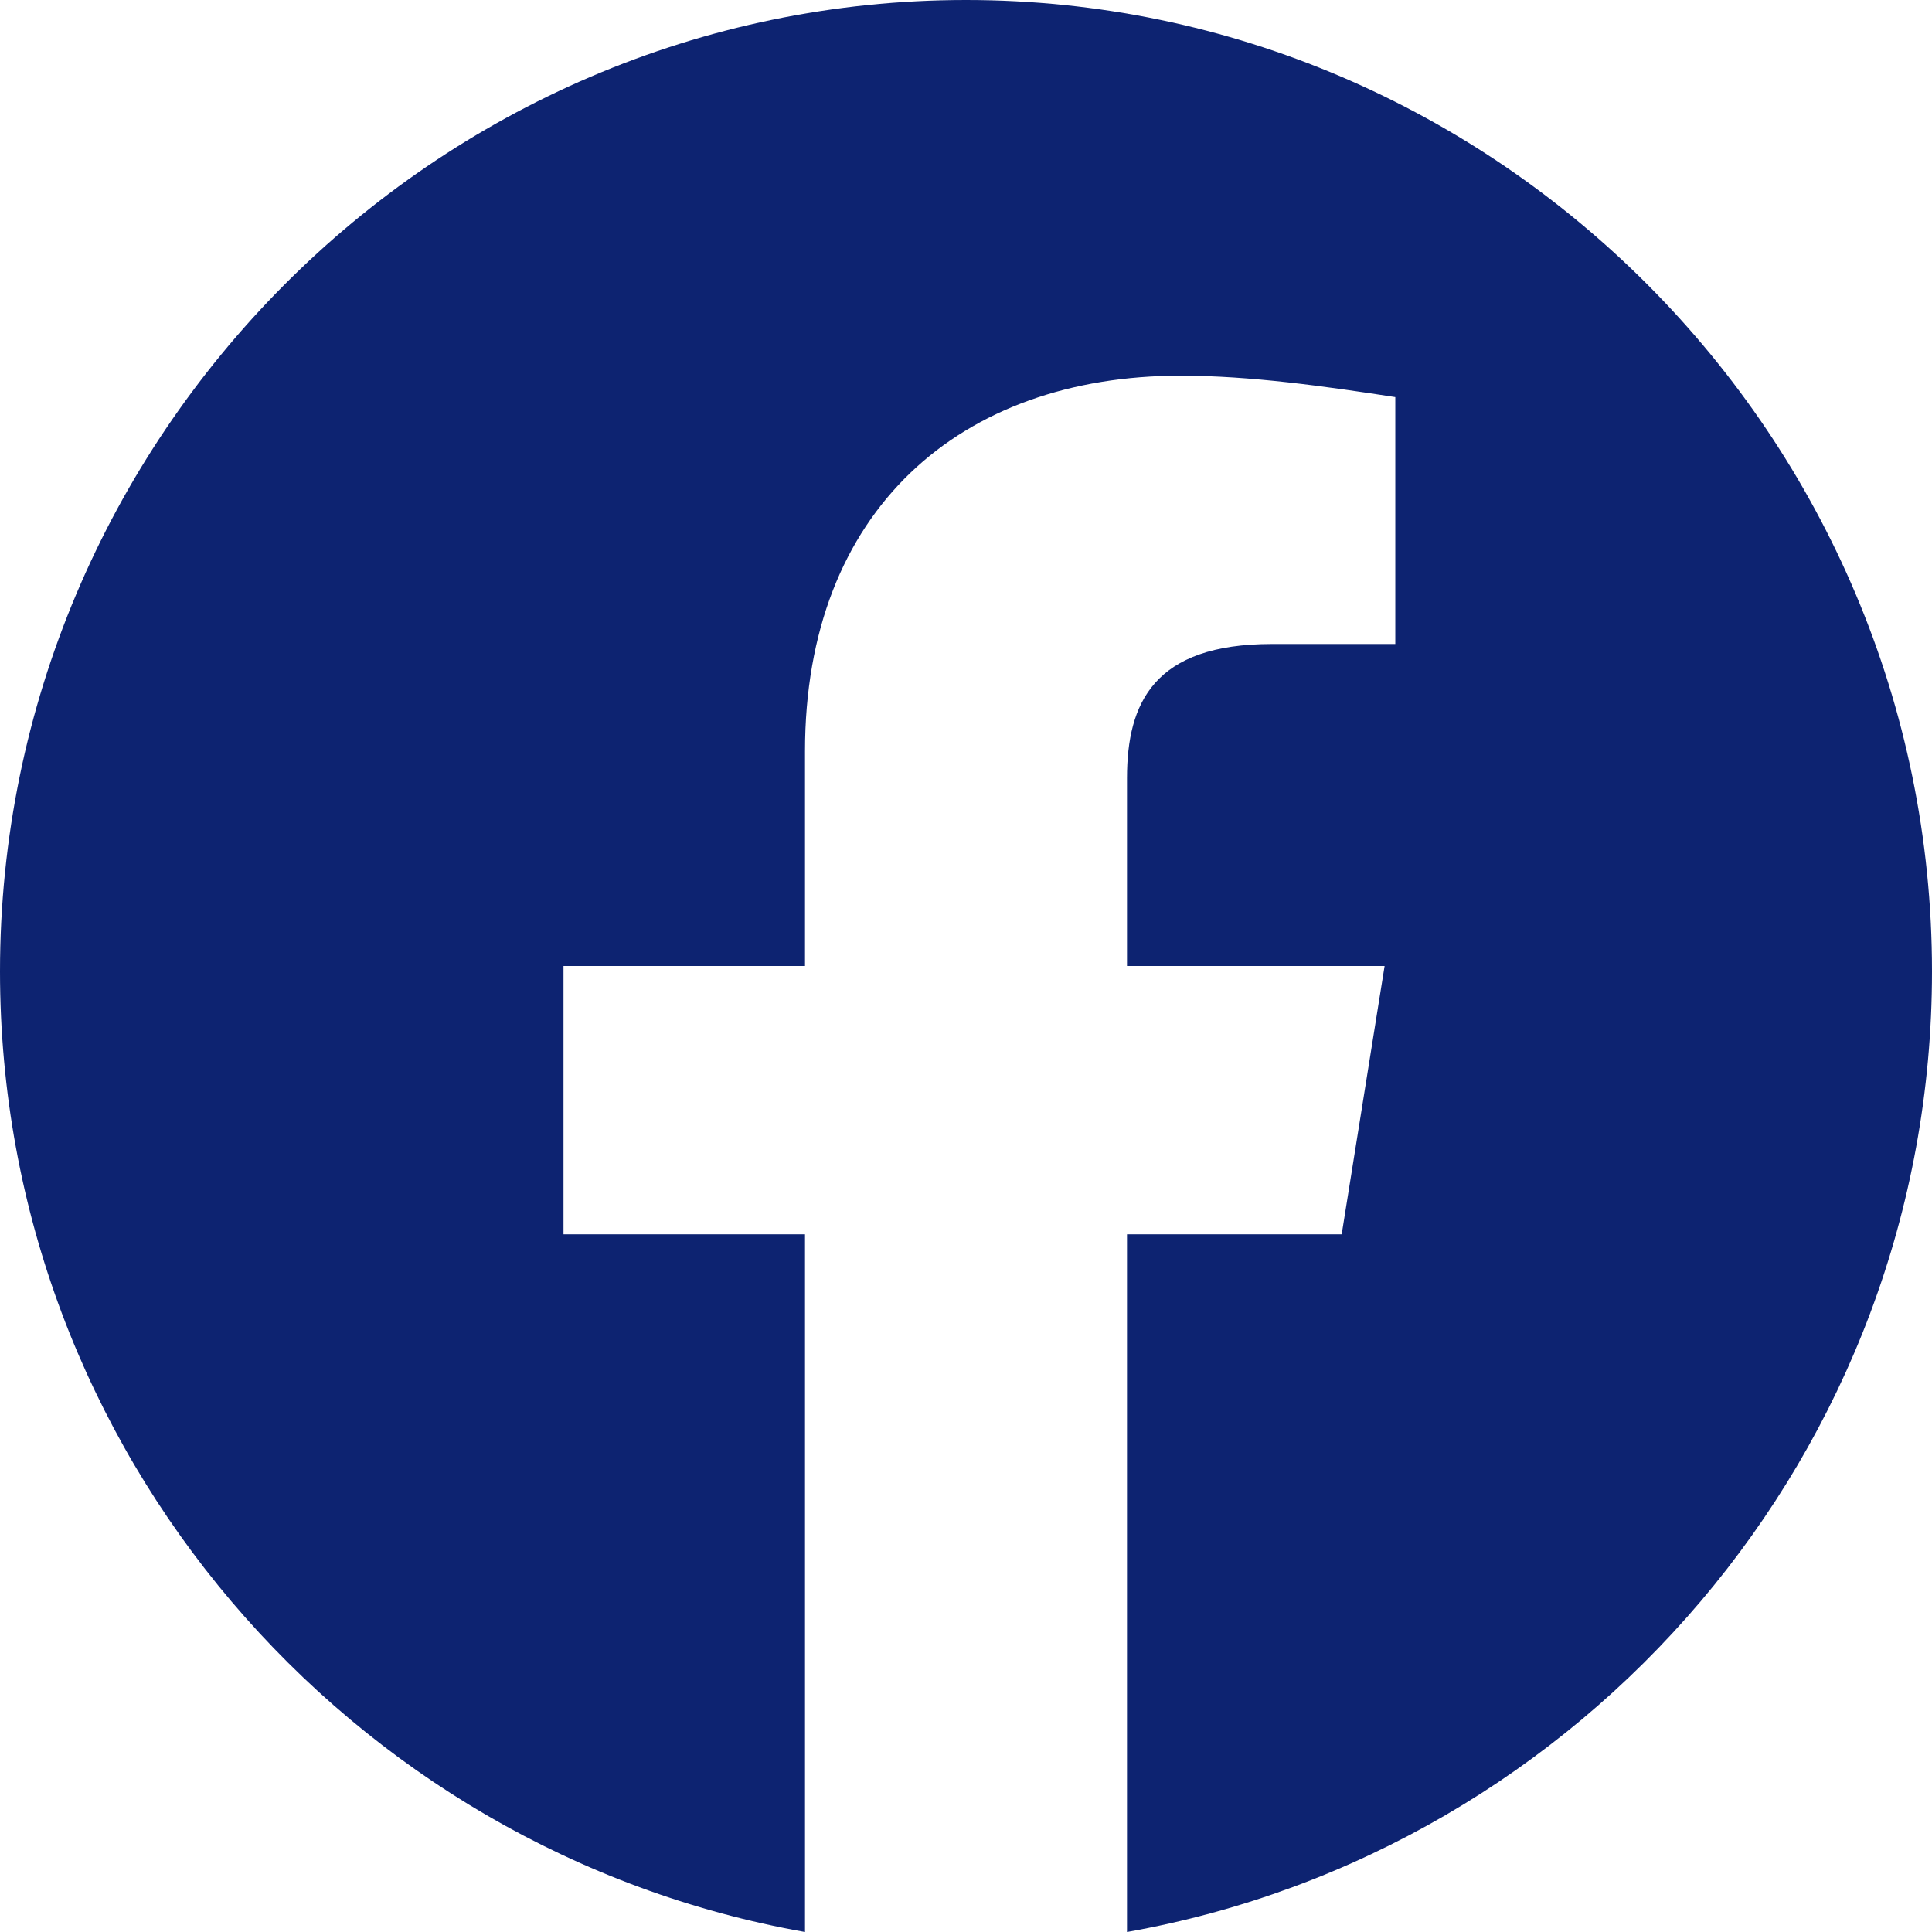
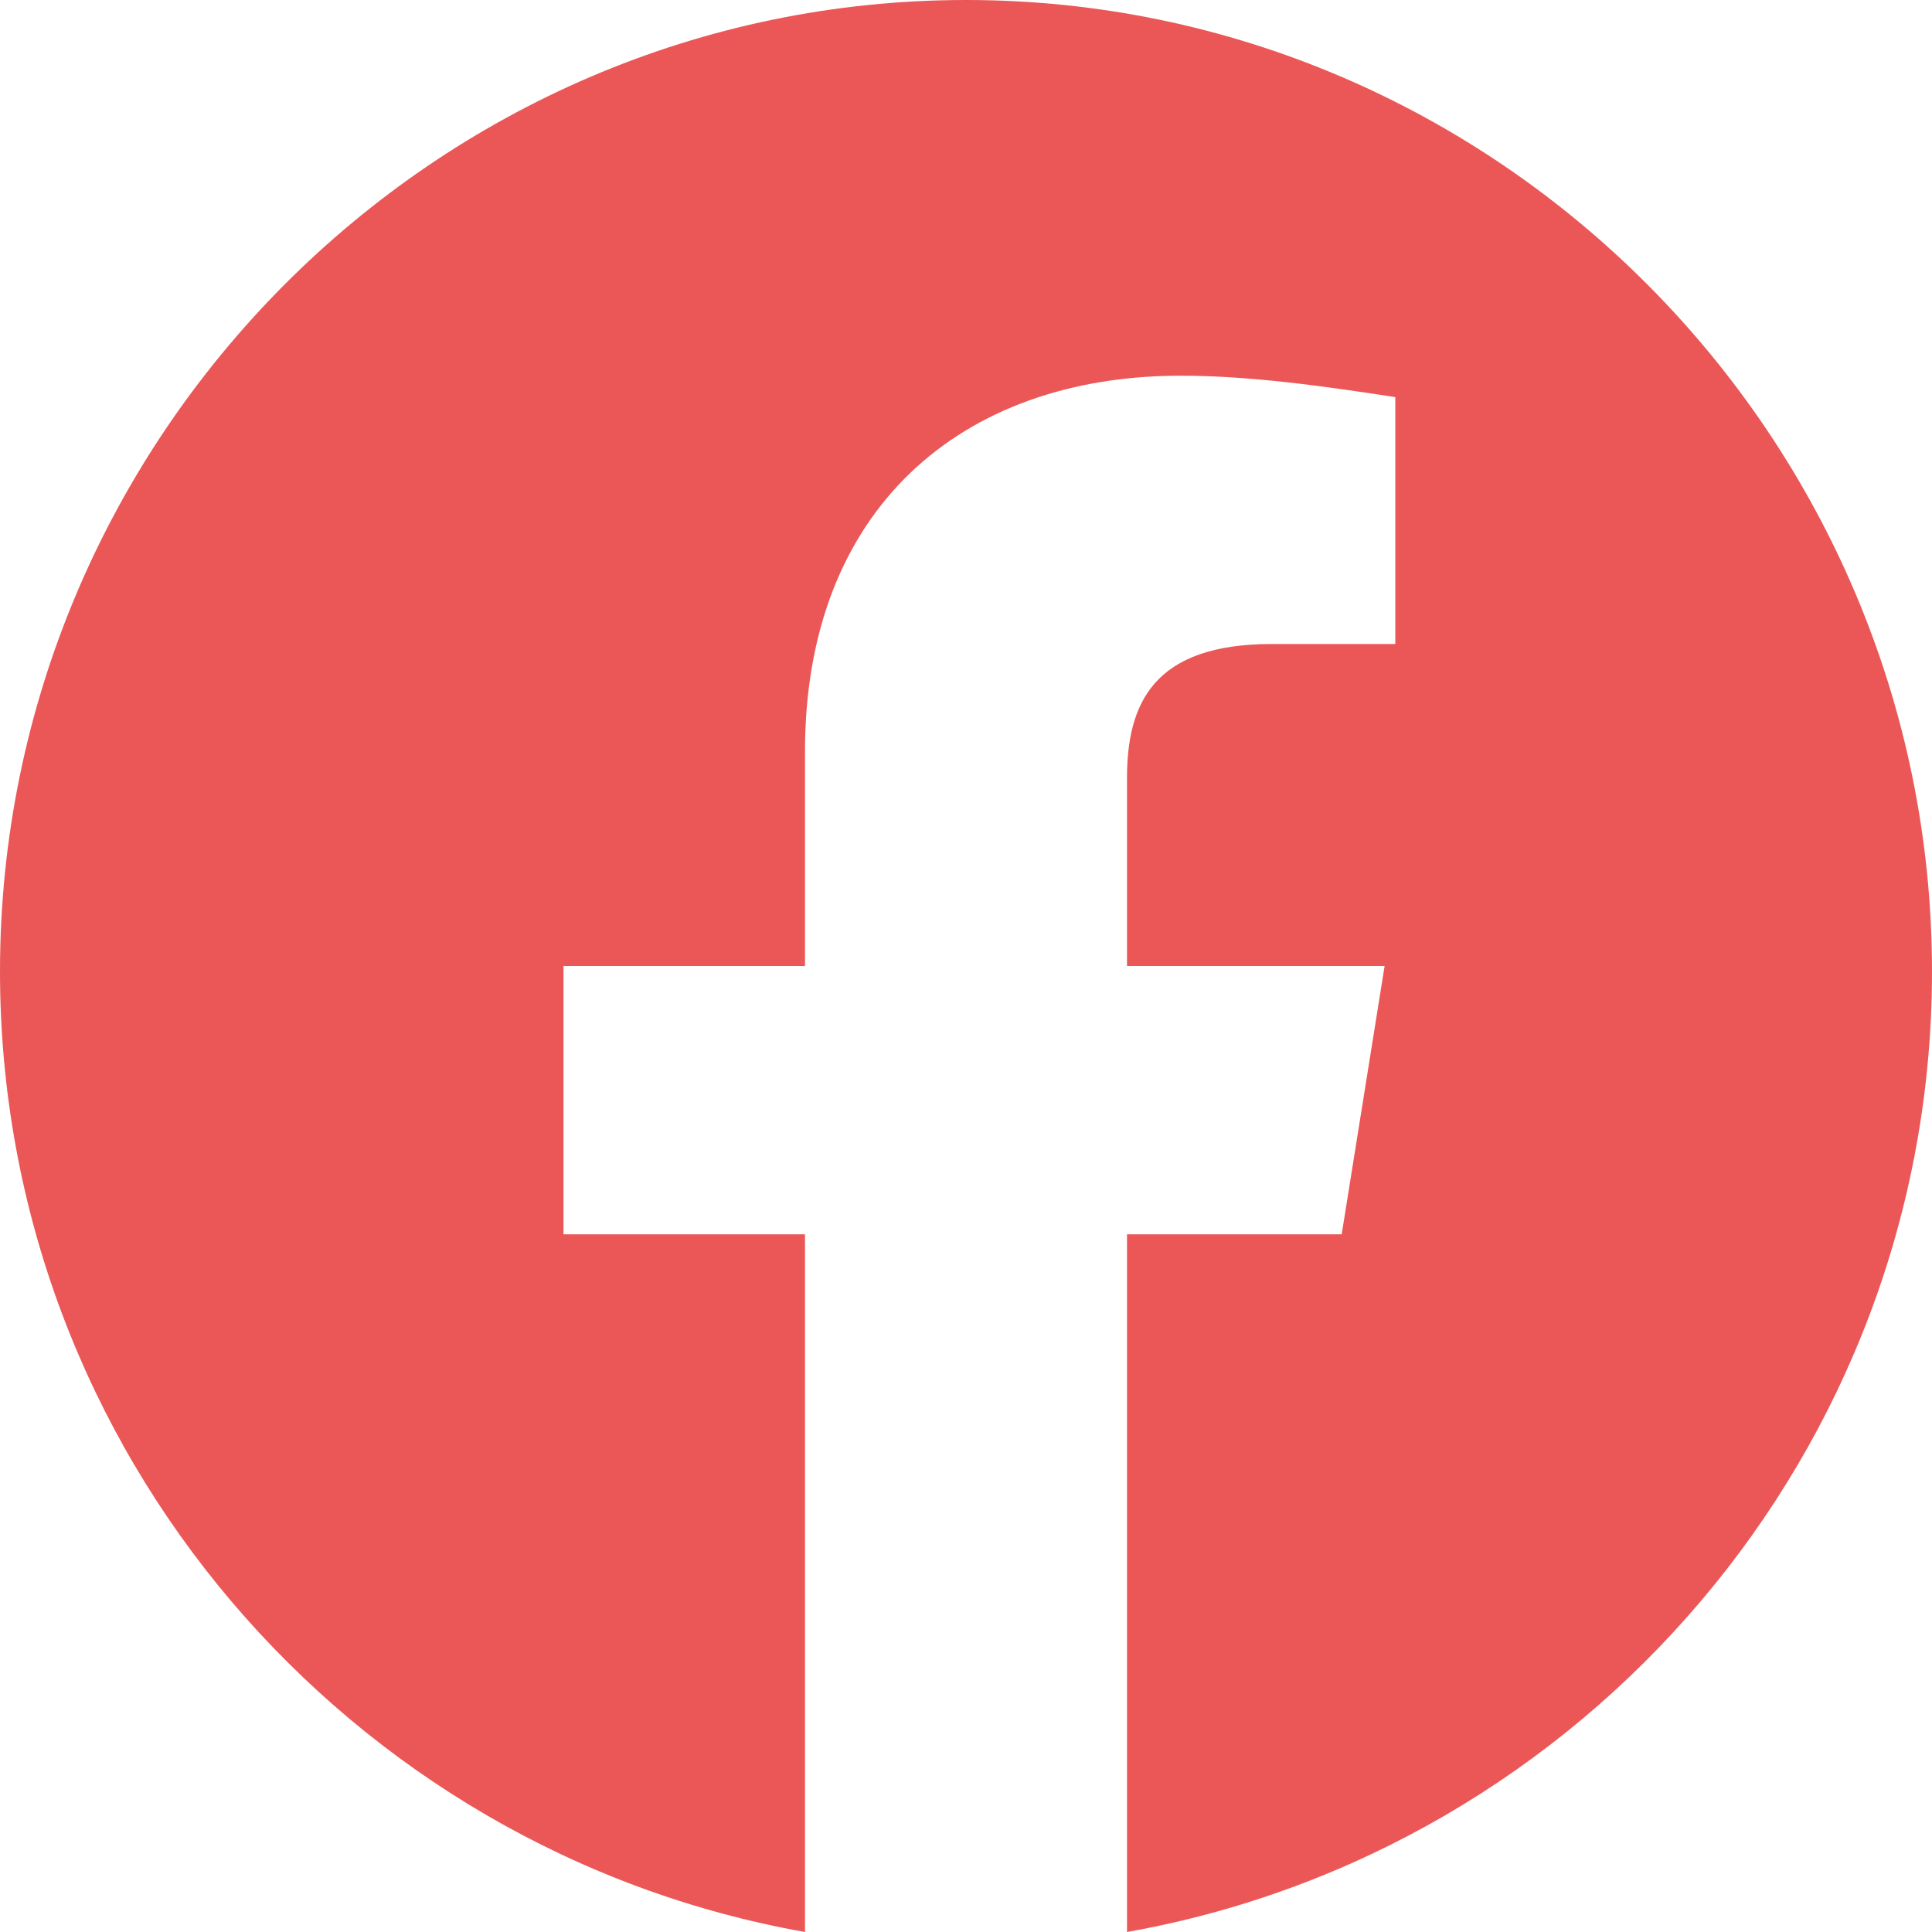
<svg xmlns="http://www.w3.org/2000/svg" width="48" height="48" viewBox="0 0 48 48" fill="none">
-   <path fill-rule="evenodd" clip-rule="evenodd" d="M0 24.134C0 36.066 8.666 45.988 20 48V30.666H14V24H20V18.666C20 12.666 23.866 9.334 29.334 9.334C31.066 9.334 32.934 9.6 34.666 9.866V16H31.6C28.666 16 28 17.466 28 19.334V24H34.4L33.334 30.666H28V48C39.334 45.988 48 36.068 48 24.134C48 10.86 37.2 0 24 0C10.8 0 0 10.86 0 24.134Z" fill="#0D2371" />
+   <path fill-rule="evenodd" clip-rule="evenodd" d="M0 24.134C0 36.066 8.666 45.988 20 48V30.666H14V24H20V18.666C20 12.666 23.866 9.334 29.334 9.334C31.066 9.334 32.934 9.6 34.666 9.866V16H31.6C28.666 16 28 17.466 28 19.334V24H34.4L33.334 30.666H28V48C39.334 45.988 48 36.068 48 24.134C48 10.86 37.2 0 24 0C10.8 0 0 10.86 0 24.134Z" fill="#EB5757" />
</svg>
